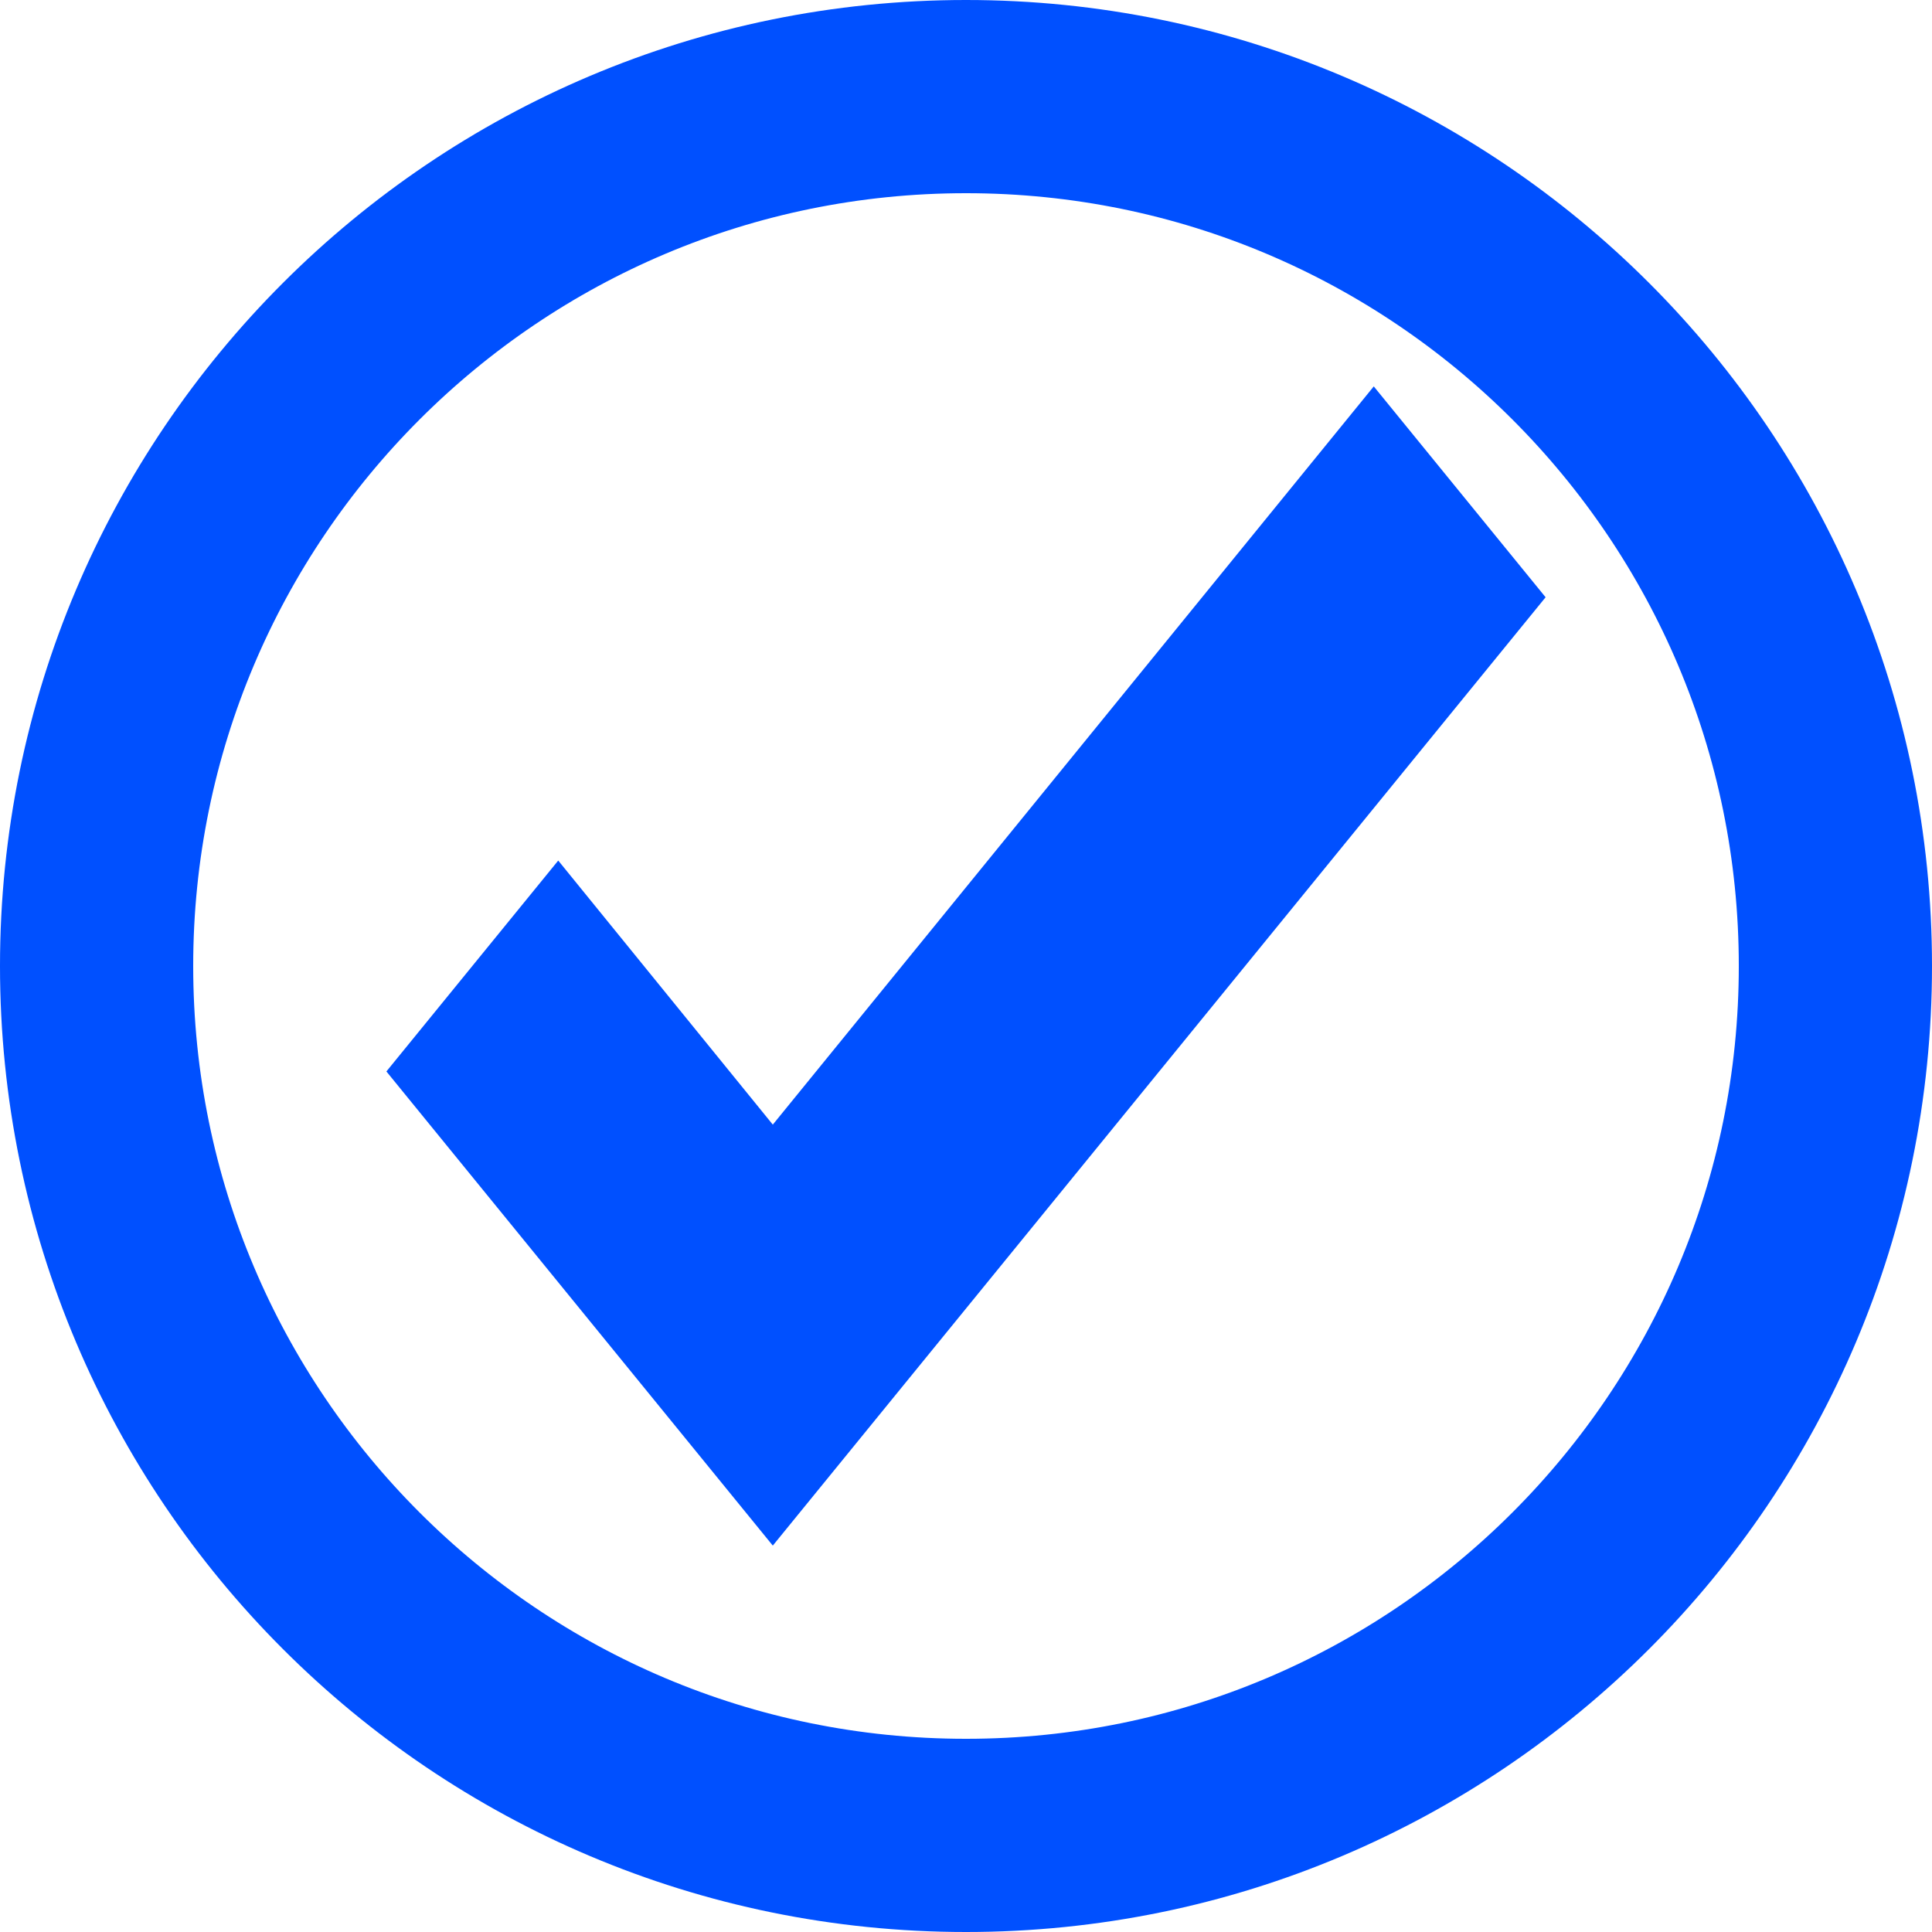
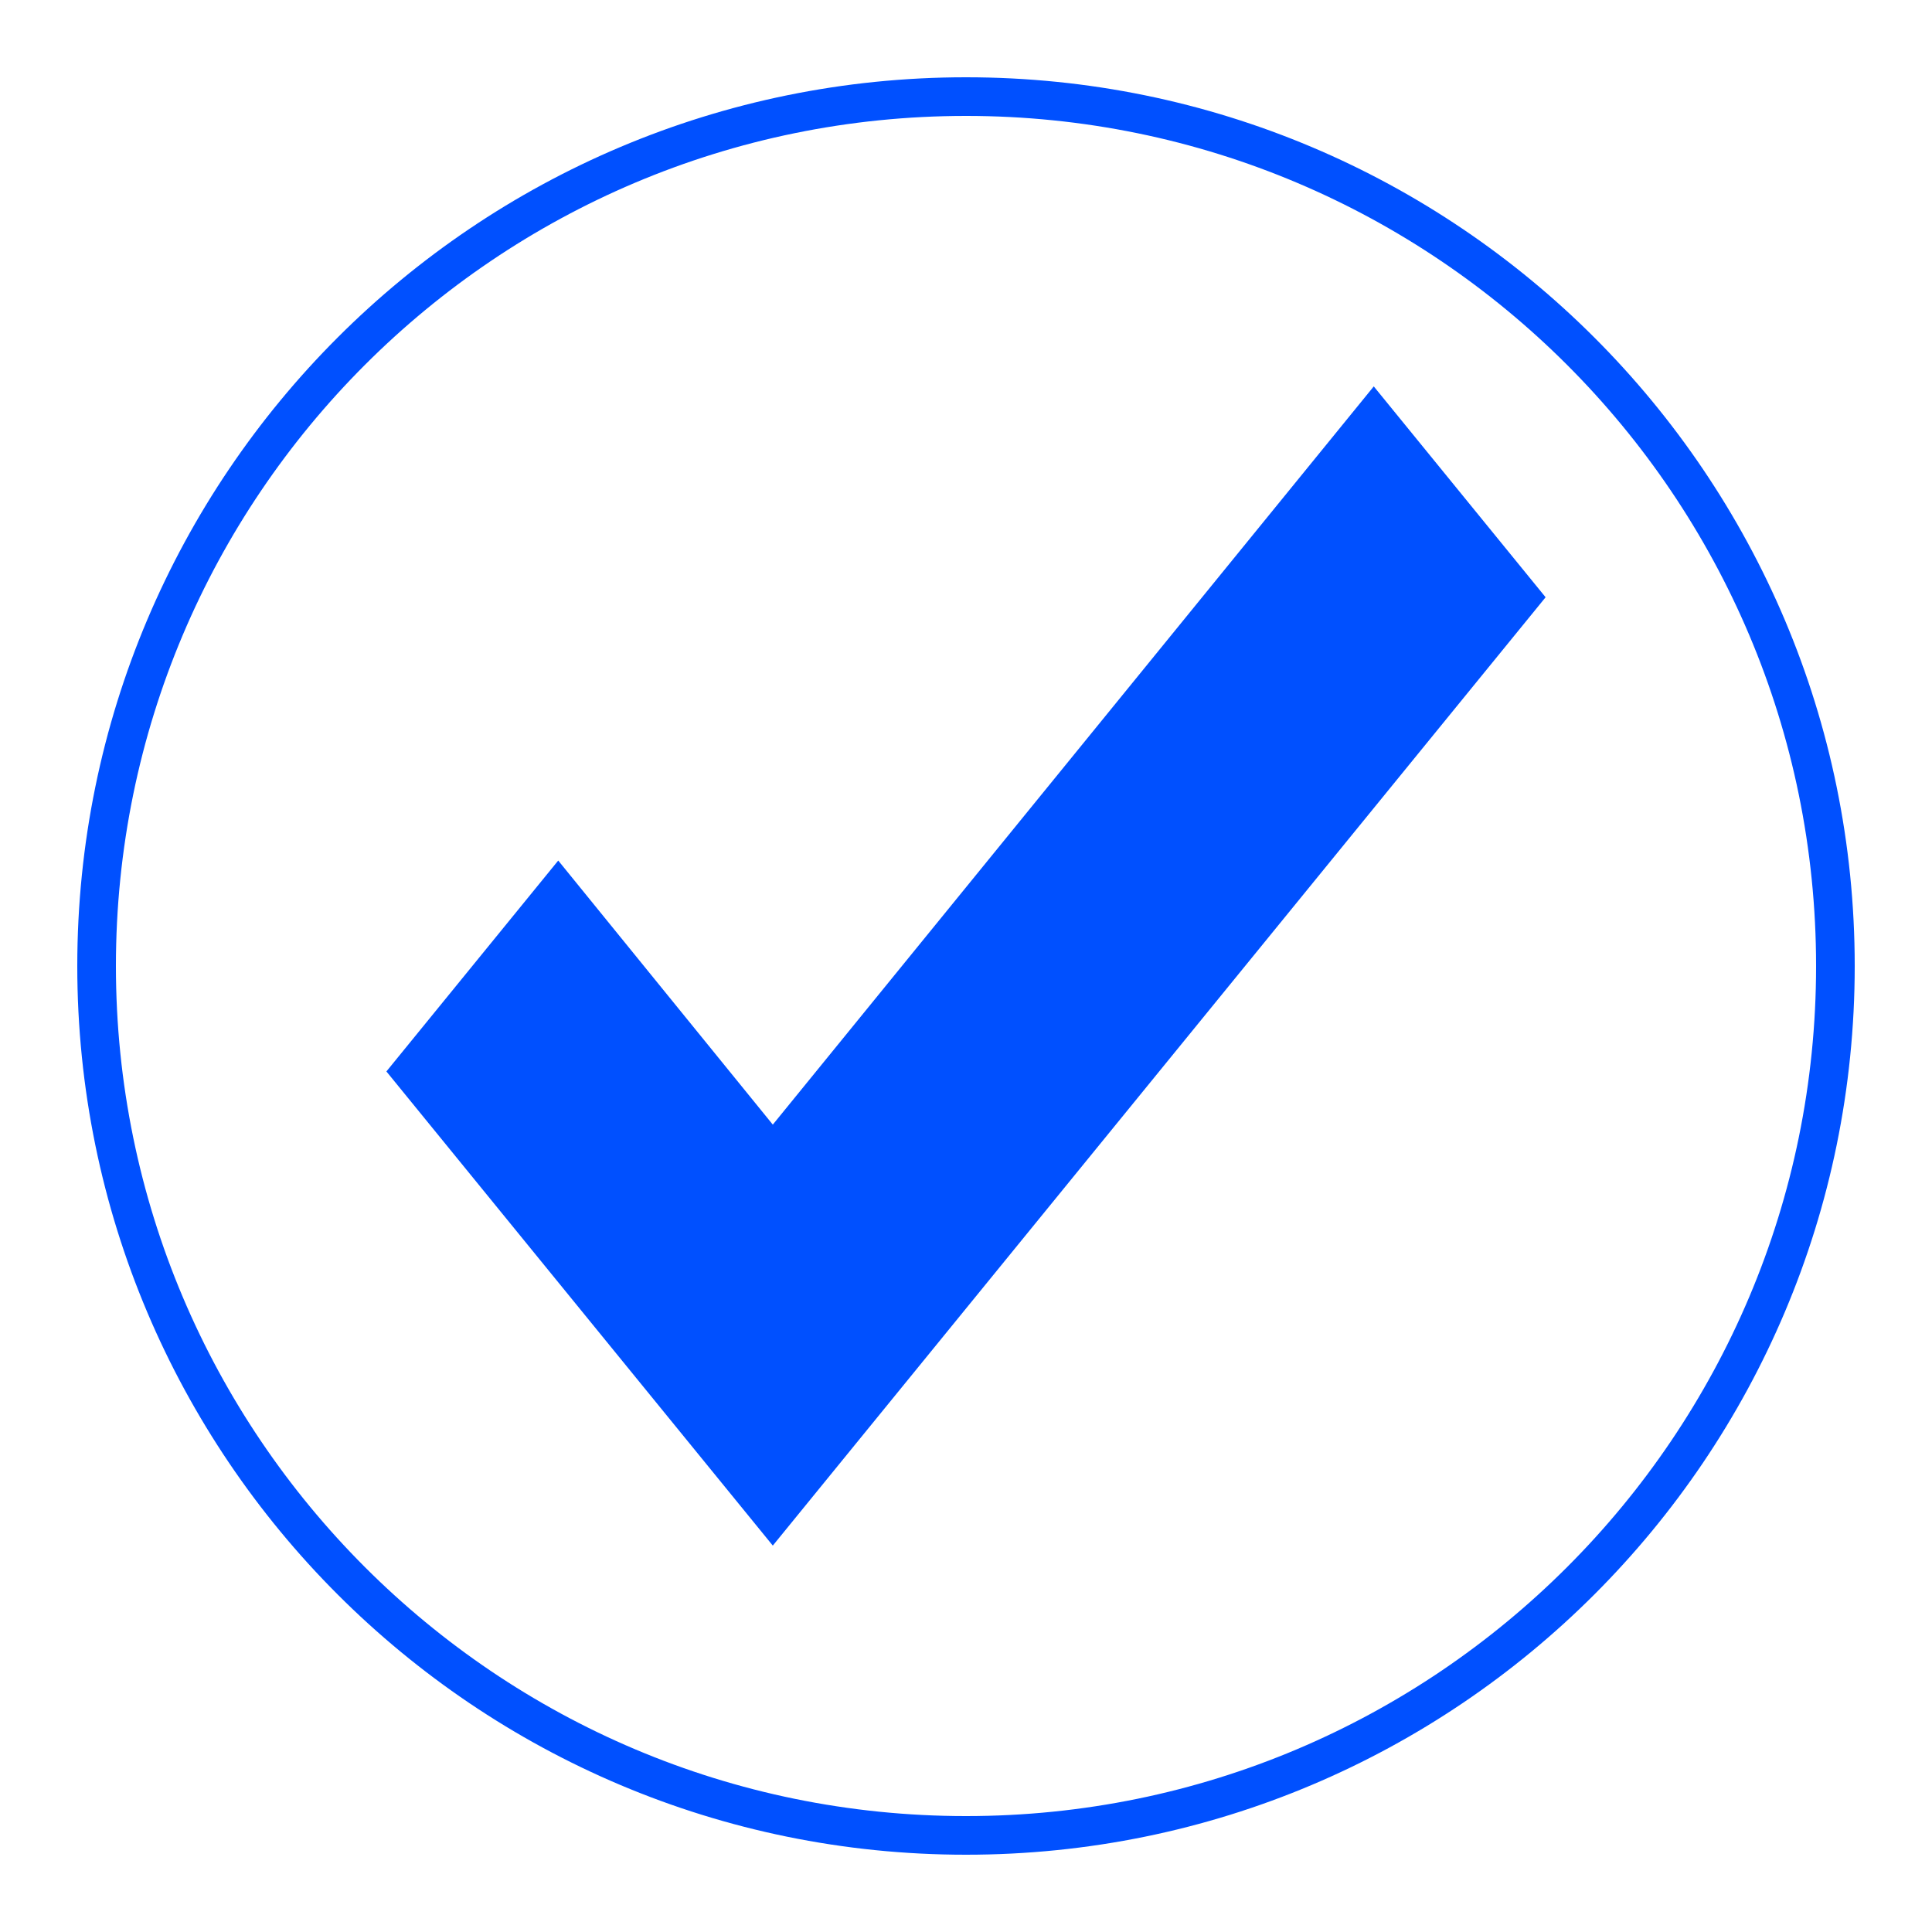
<svg xmlns="http://www.w3.org/2000/svg" width="50" height="50" viewBox="0 0 50 50" fill="none">
  <path d="M20 40L10 27.729L14.447 22.271L20 29.105L35.553 10L40 15.457L20 40Z" fill="#0050FF" />
-   <circle cx="25" cy="25" r="22.5" stroke="#0050FF" stroke-width="5" />
+   <circle cx="25" cy="25" r="22.5" stroke="#0050FF" width="5" />
</svg>
